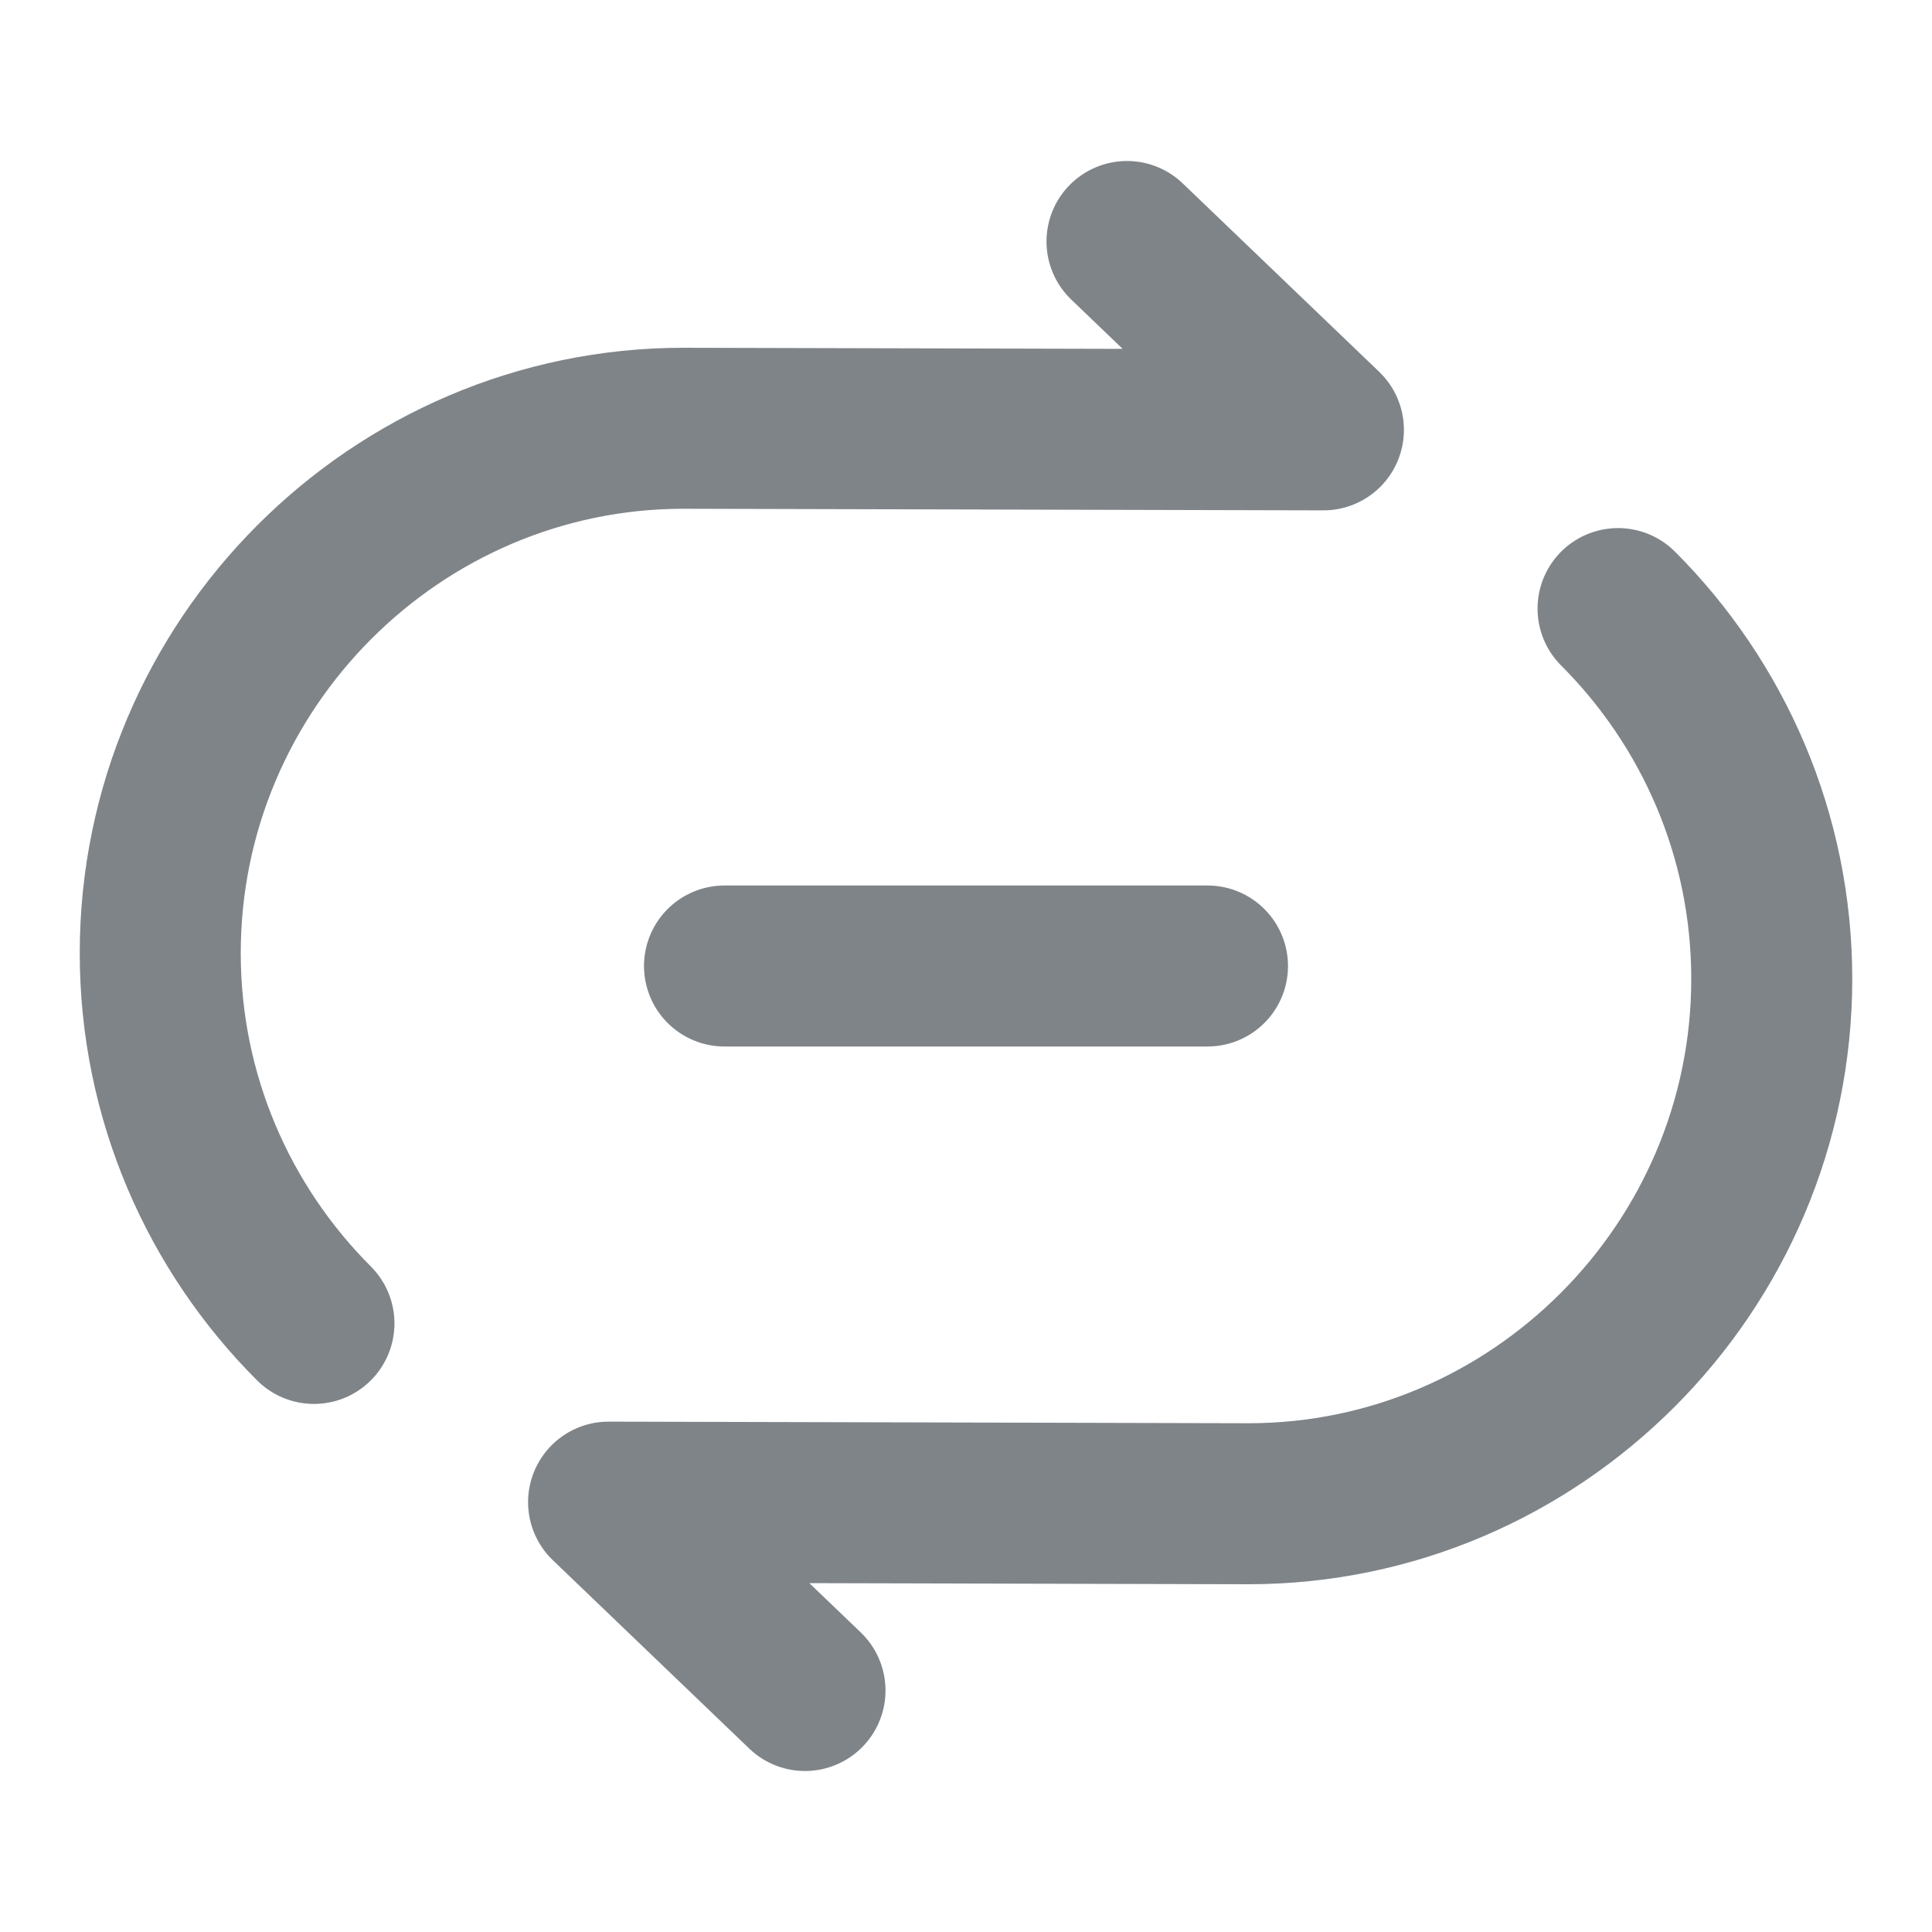
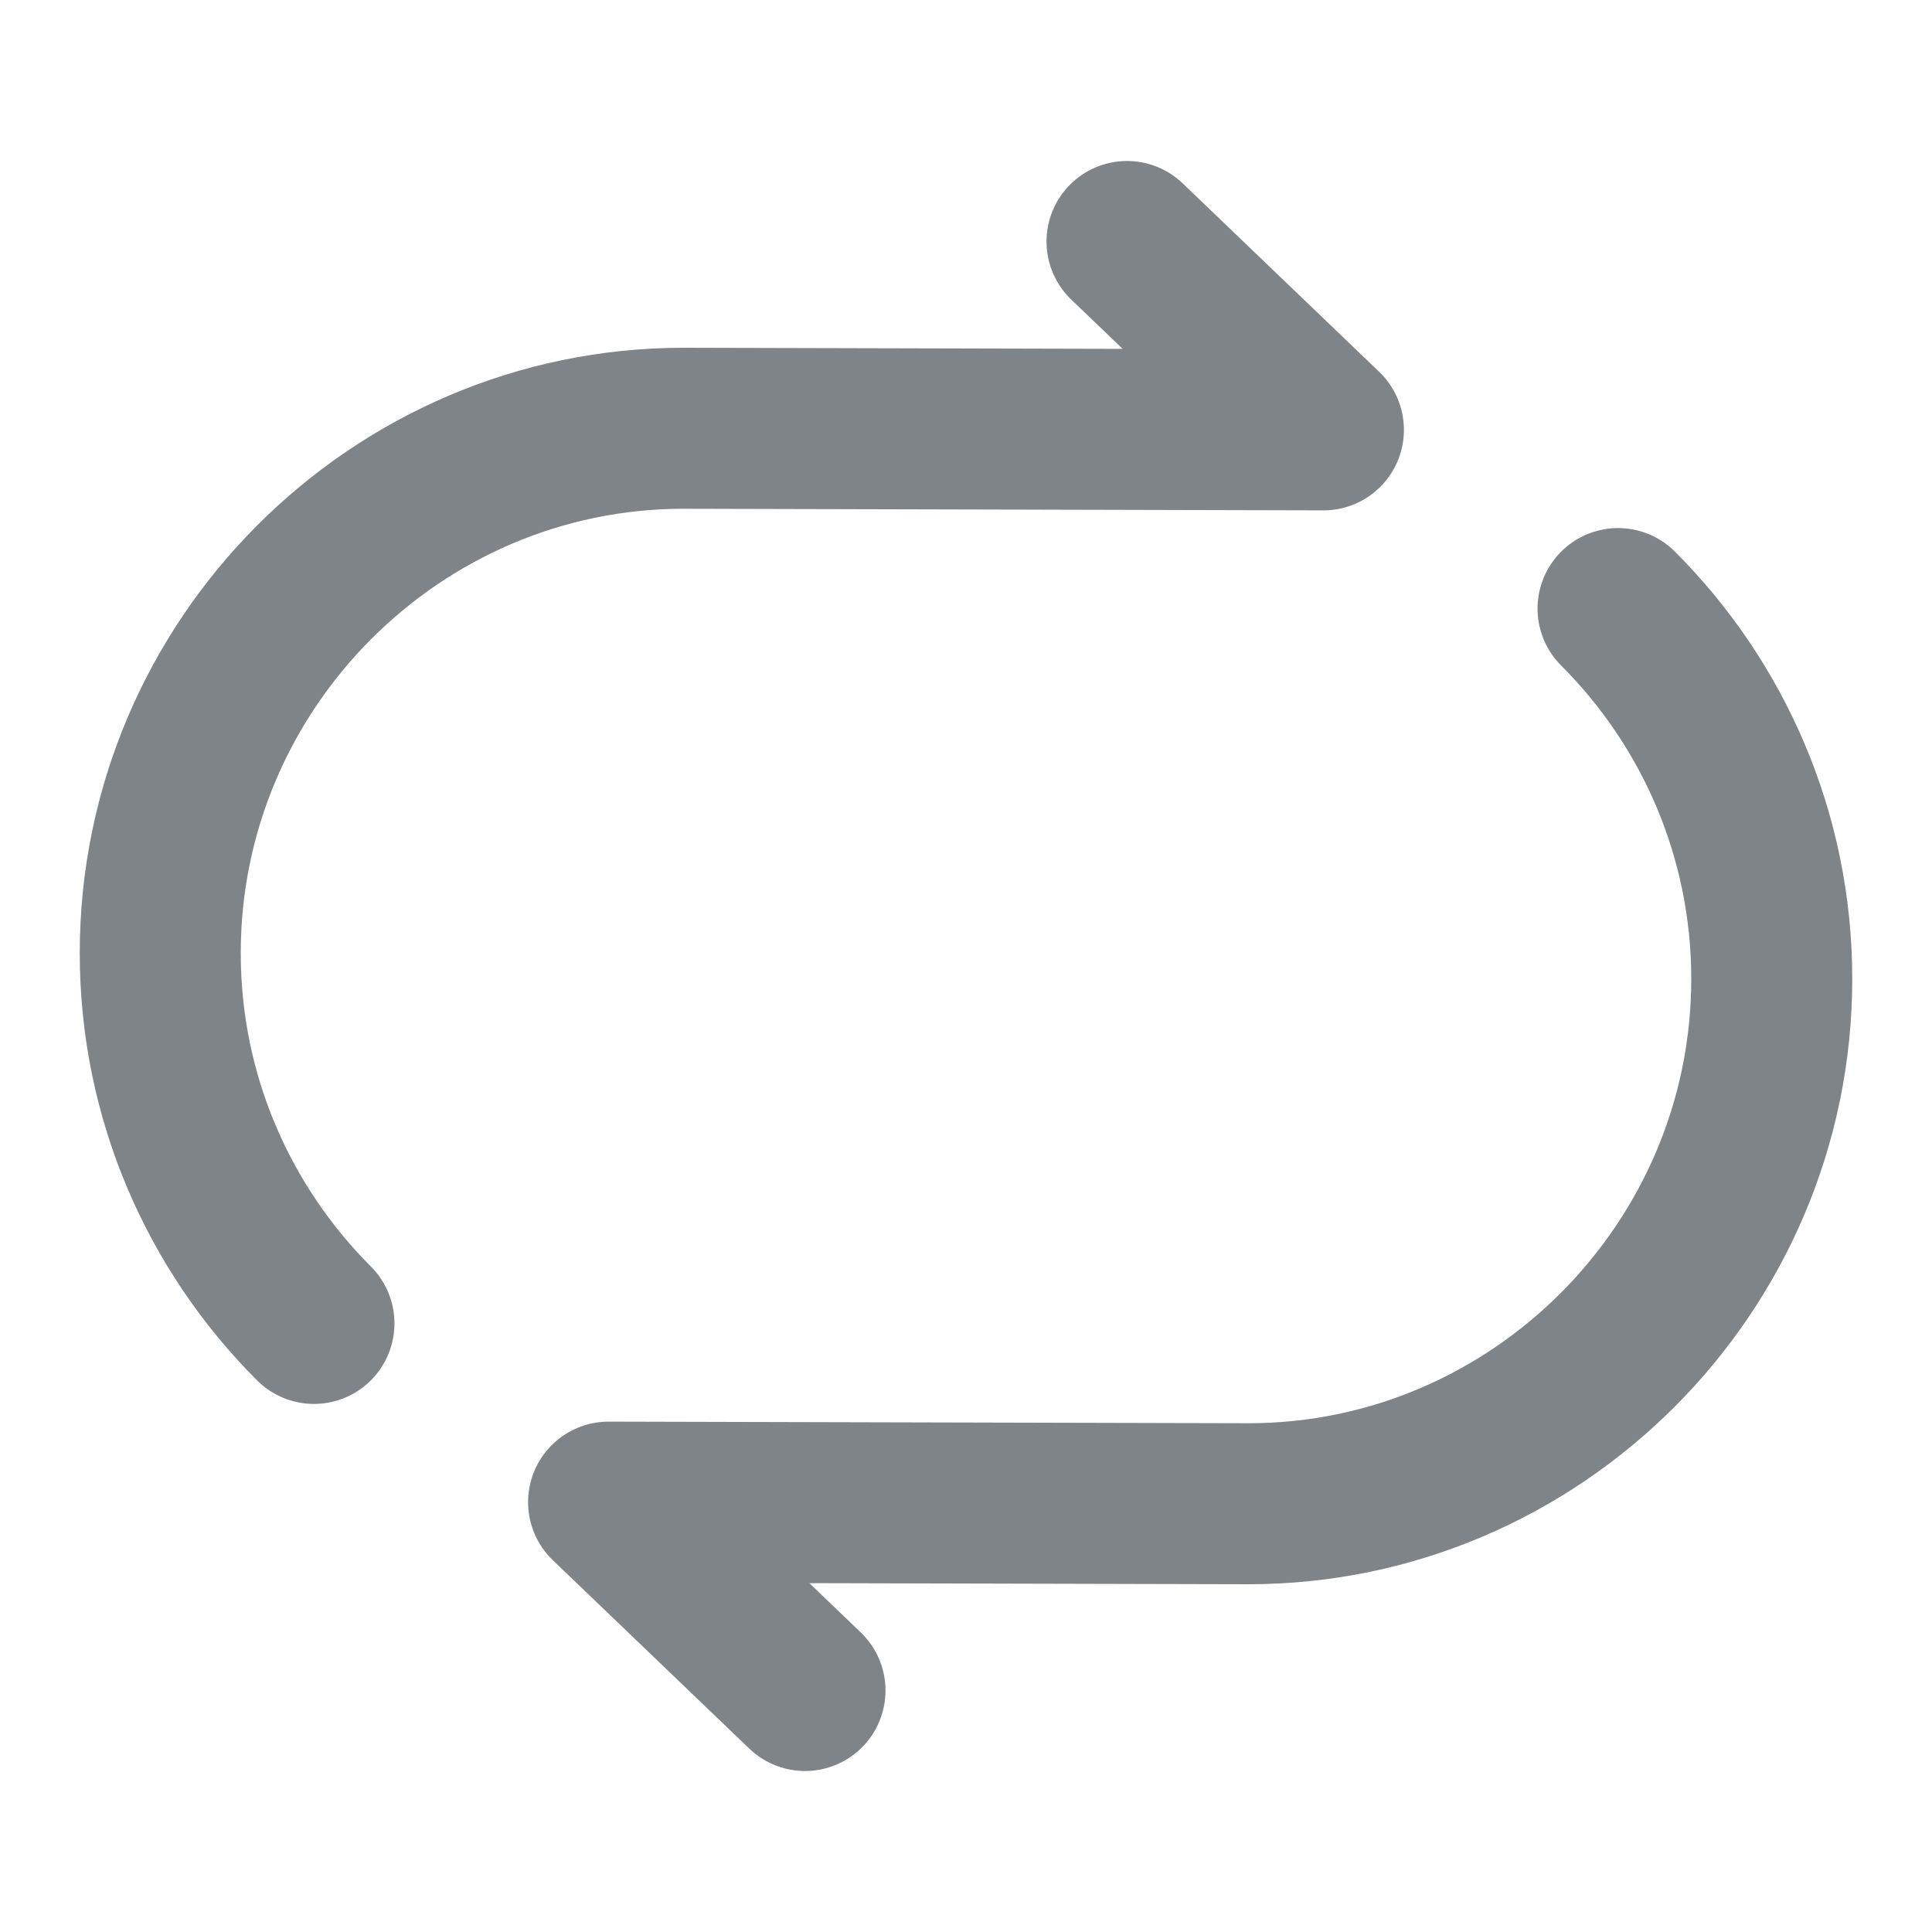
<svg xmlns="http://www.w3.org/2000/svg" width="18" height="18" viewBox="0 0 18 18" fill="none">
  <path d="M10.5 2.25L12.33 4.005L6.368 3.99C3.69 3.99 1.493 6.188 1.493 8.88C1.493 10.223 2.04 11.445 2.925 12.33" stroke="#7F8489" stroke-width="1.5" stroke-linecap="round" stroke-linejoin="round" />
  <path d="M7.5 15.75L5.67 13.995L11.632 14.01C14.31 14.01 16.507 11.812 16.507 9.12C16.507 7.777 15.96 6.555 15.075 5.67" stroke="#7F8489" stroke-width="1.5" stroke-linecap="round" stroke-linejoin="round" />
-   <path d="M6.75 9H11.25" stroke="#7F8489" stroke-width="1.5" stroke-linecap="round" stroke-linejoin="round" />
</svg>
